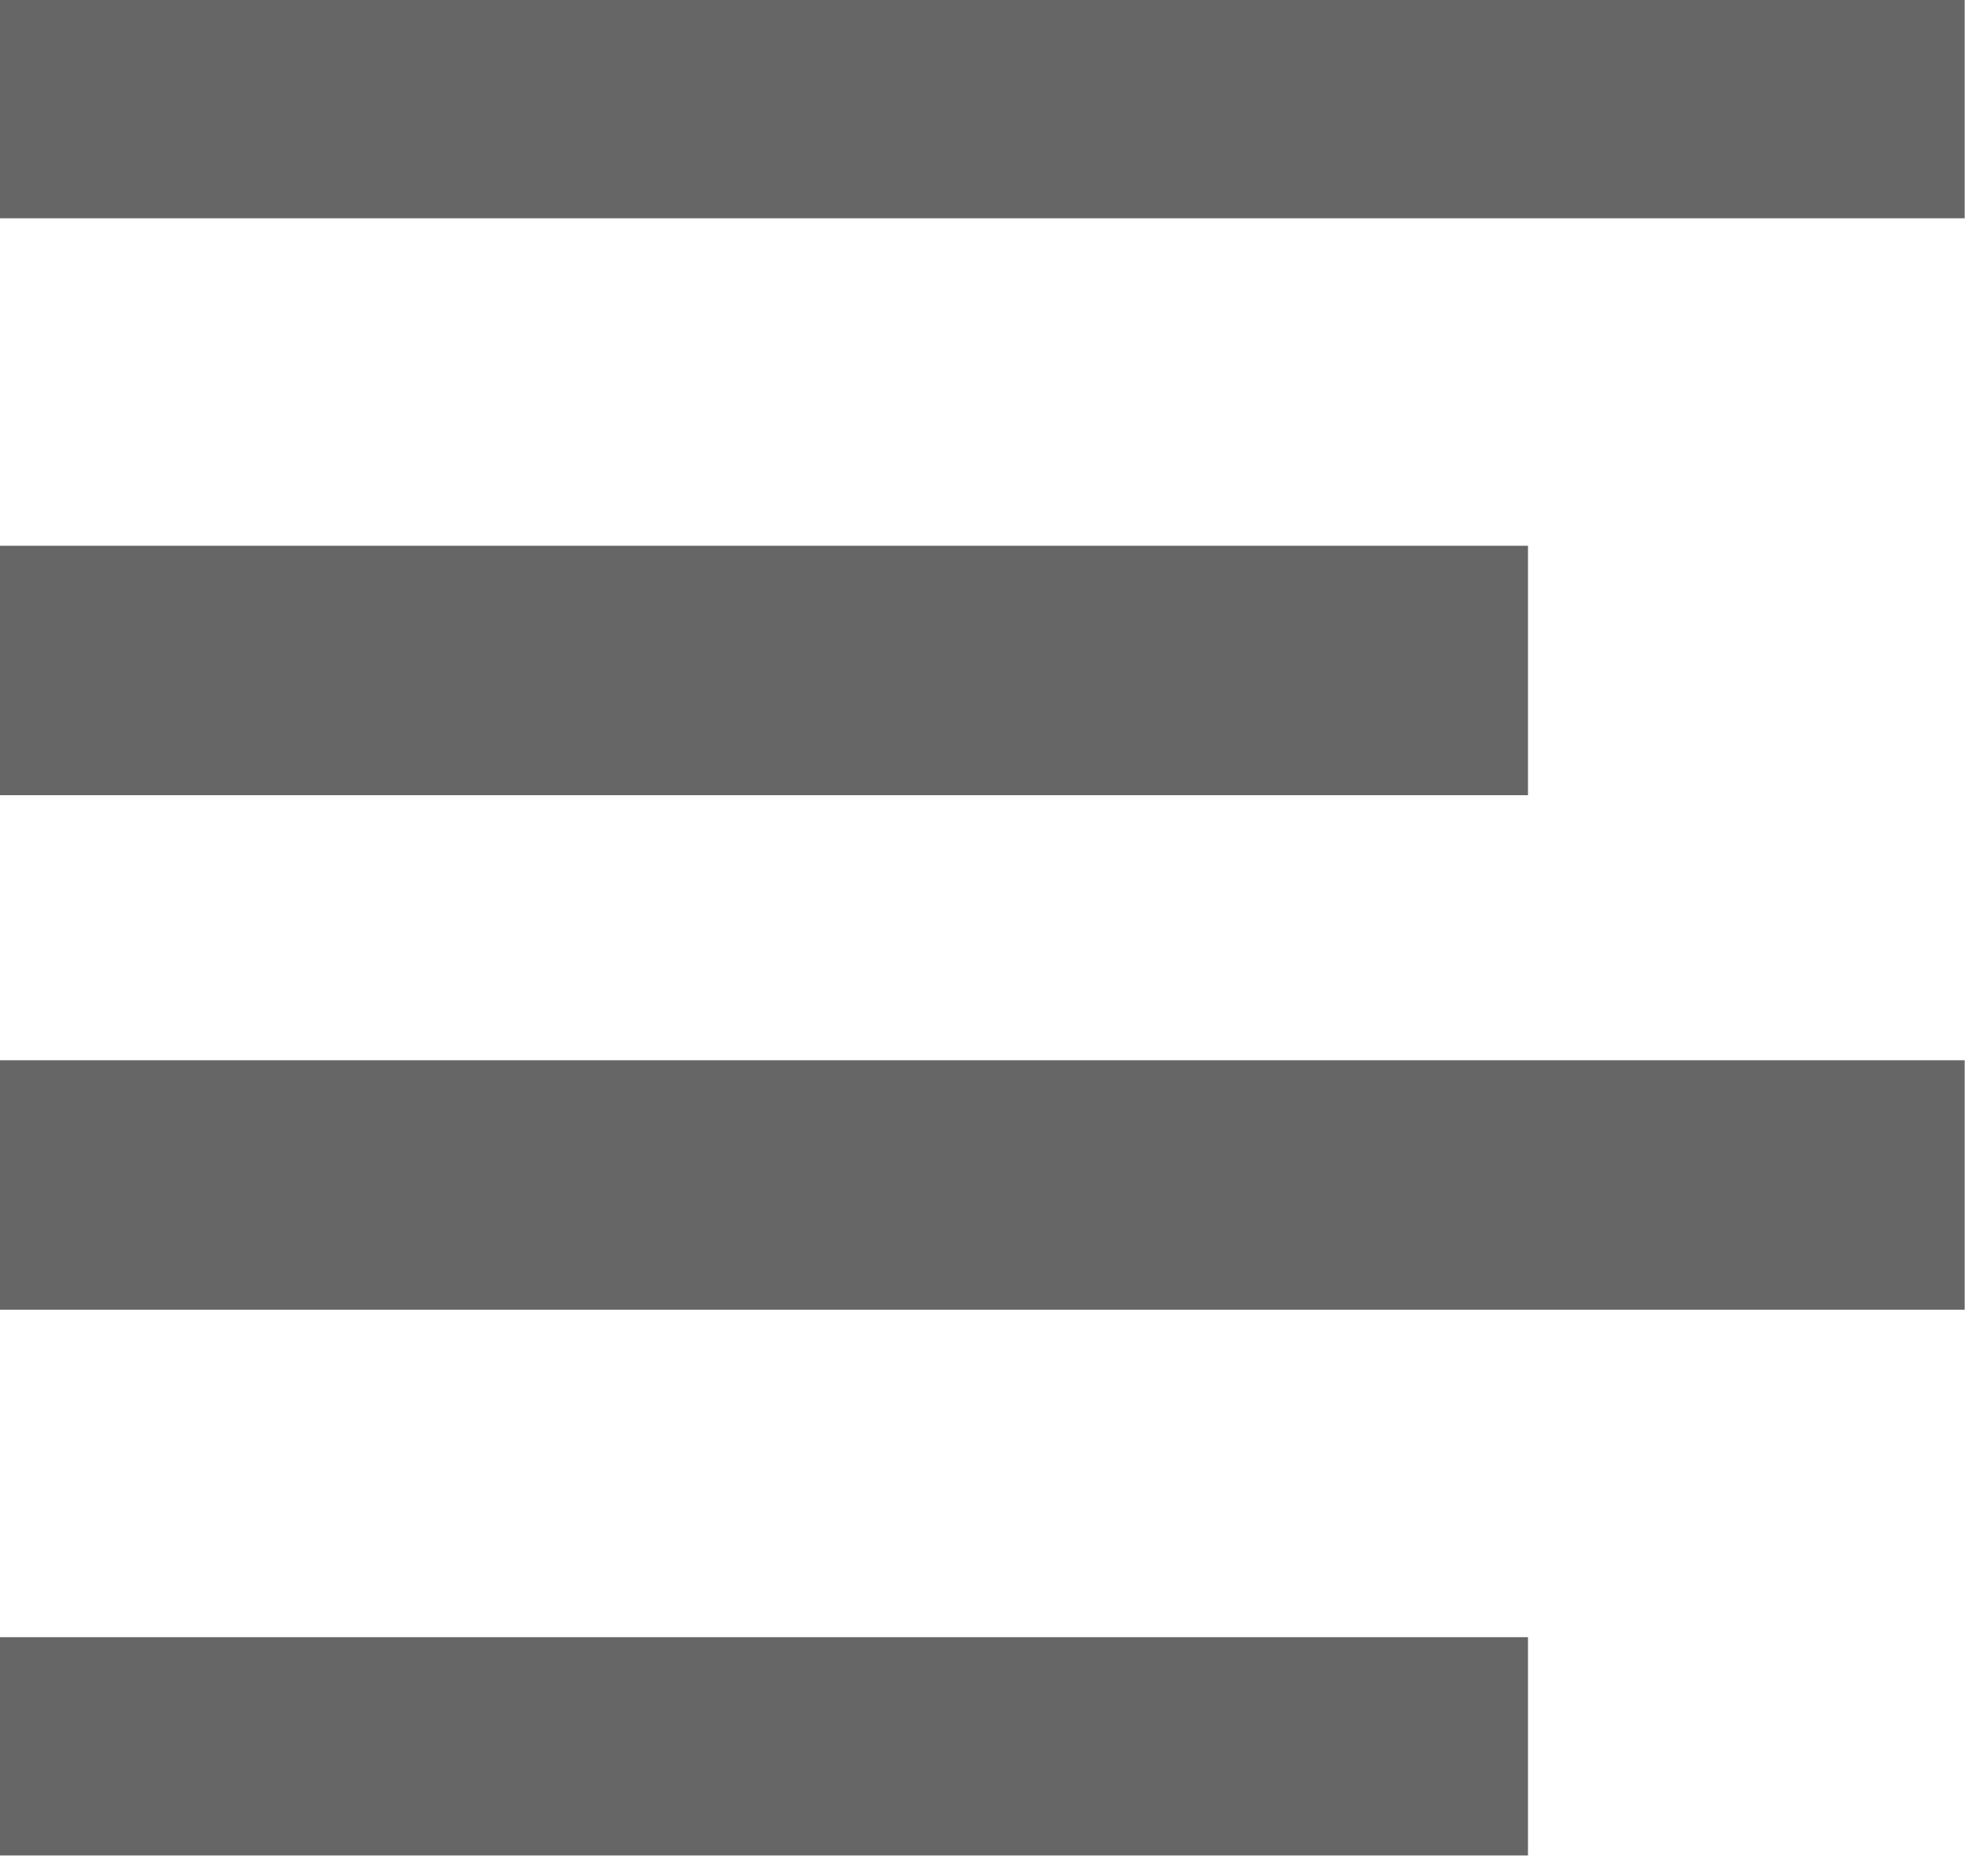
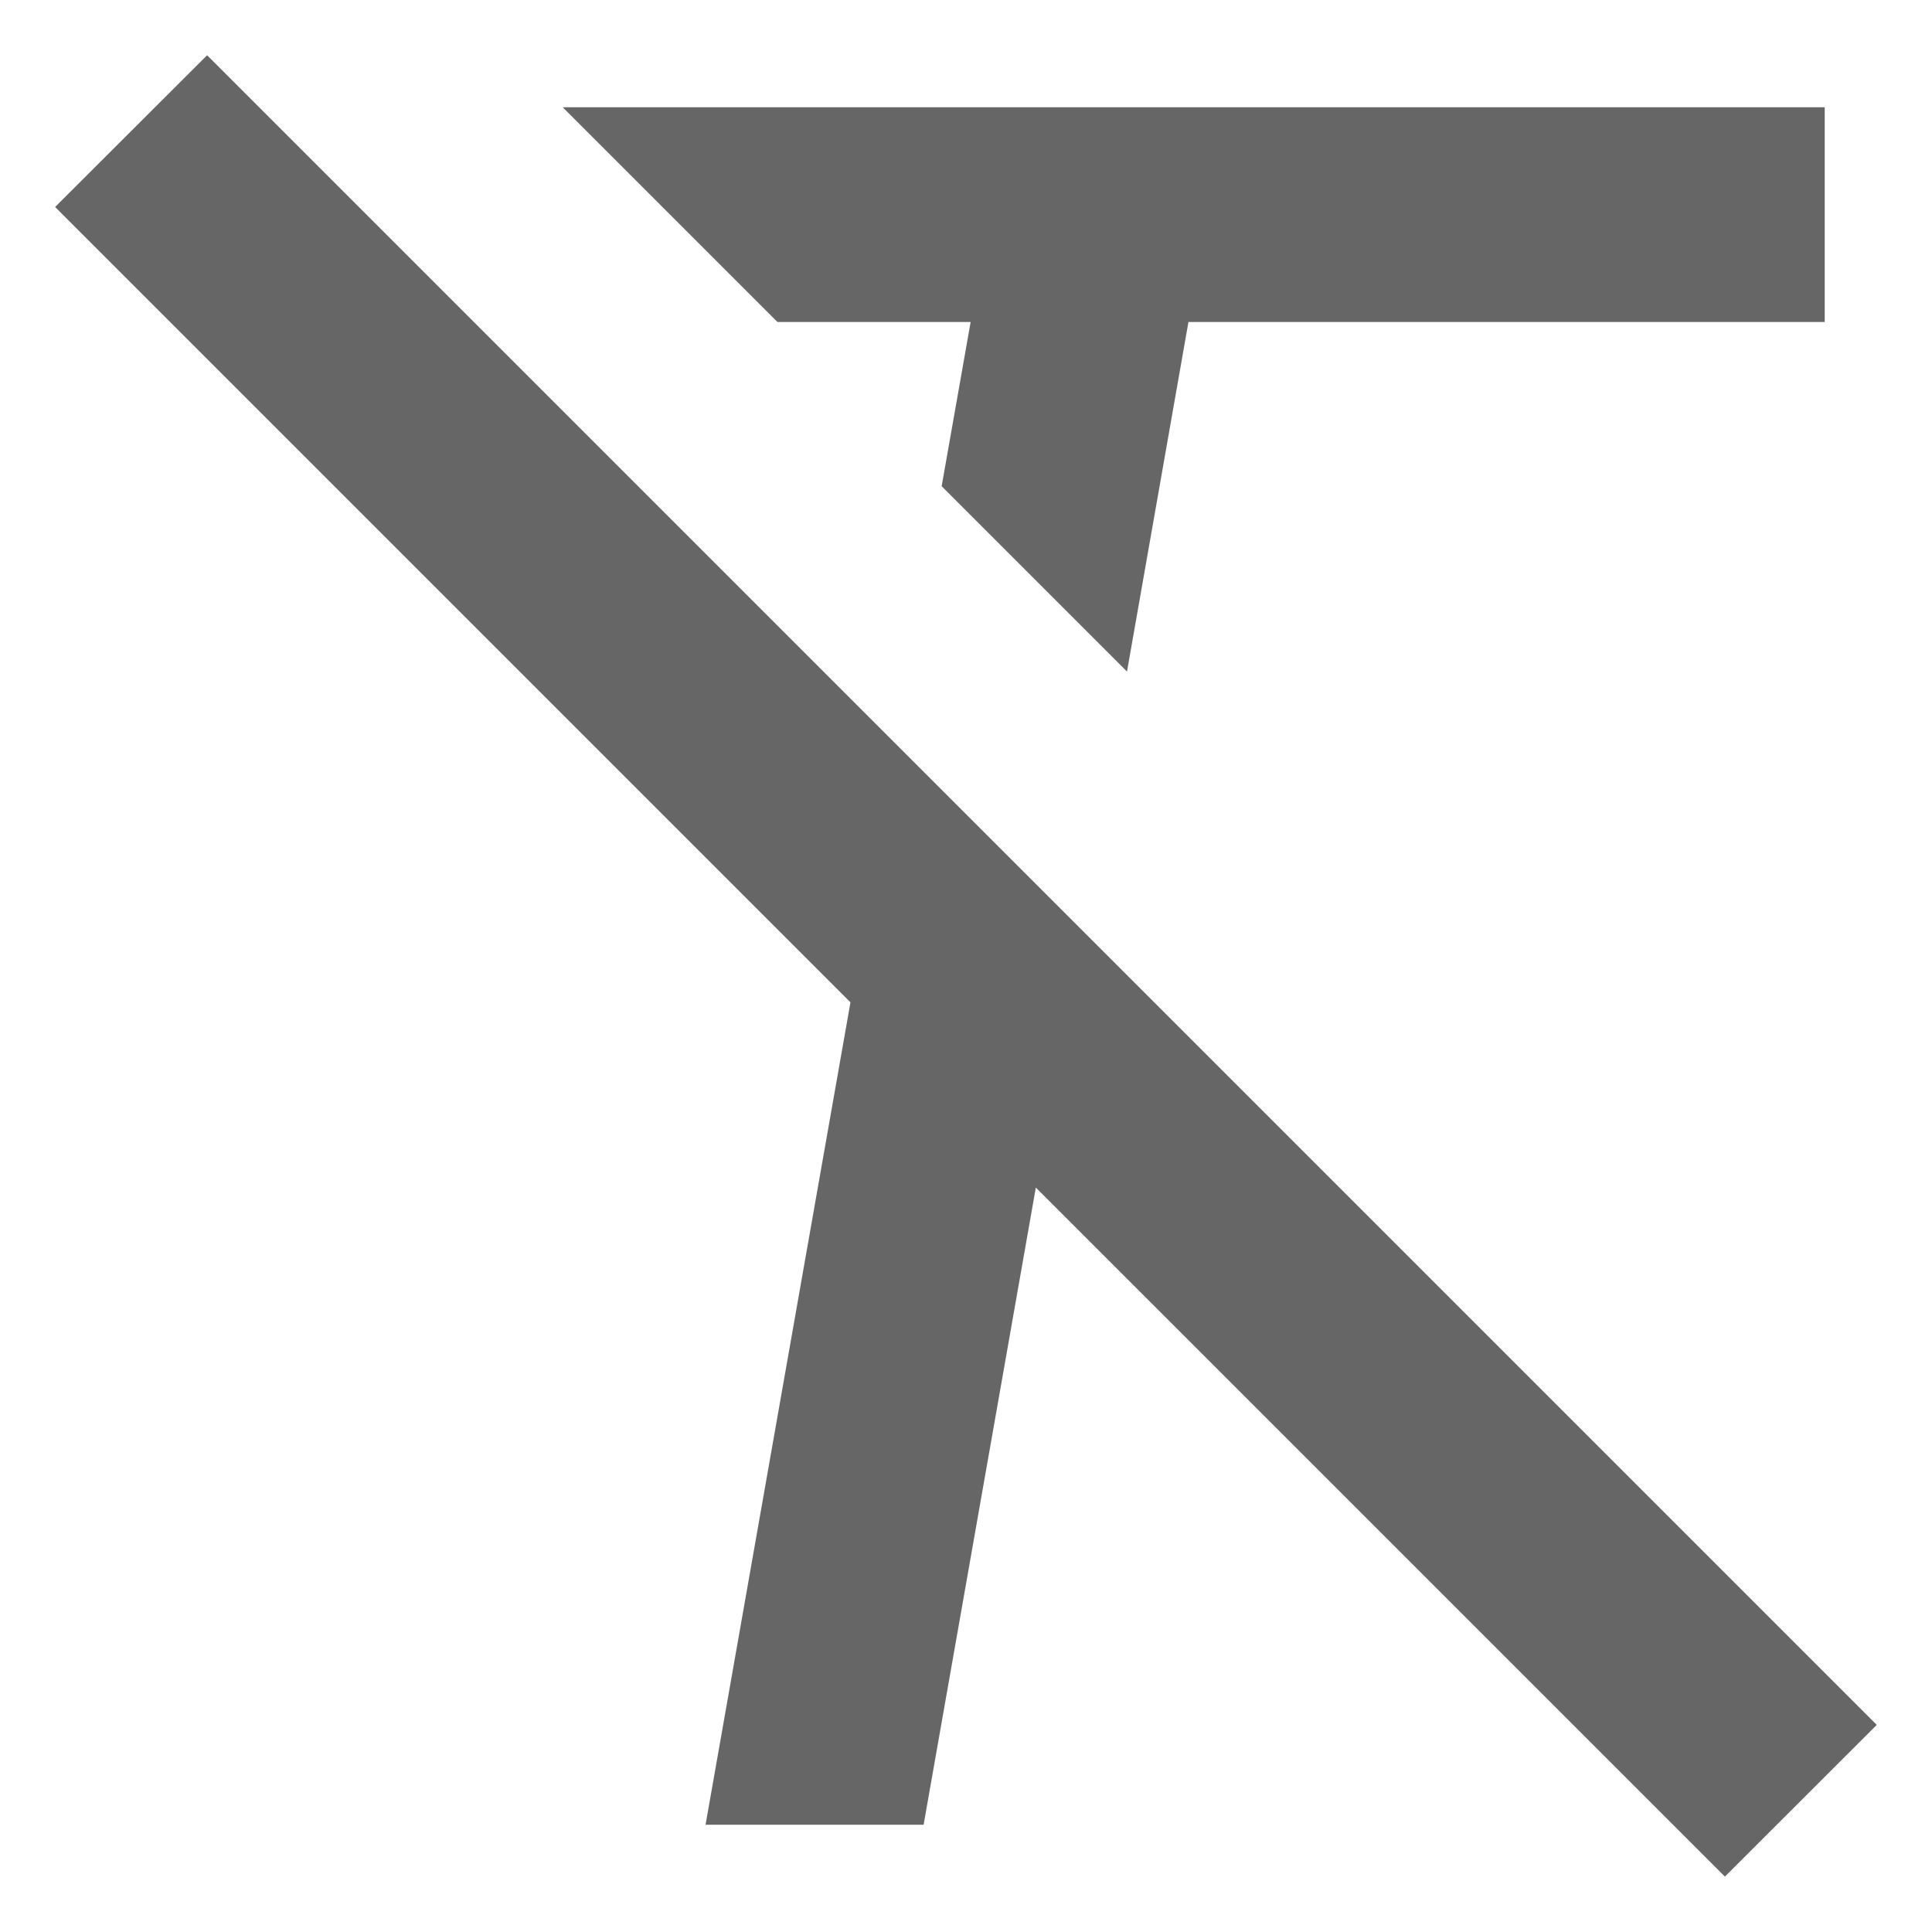
- <svg xmlns="http://www.w3.org/2000/svg" version="1.1" width="15px" height="14px">
-   <g transform="matrix(1 0 0 1 -468 -1773 )">
-     <path d="M 0 1.647  L 0 0  L 14.824 0  L 14.824 1.647  L 0 1.647  Z M 0 14  L 0 12.353  L 11.529 12.353  L 11.529 14  L 0 14  Z M 0 9.882  L 0 8  L 14.824 8  L 14.824 9.882  L 0 9.882  Z M 0 6  L 0 4.118  L 11.529 4.118  L 11.529 6  L 0 6  Z " fill-rule="nonzero" fill="#666666" stroke="none" transform="matrix(1 0 0 1 468 1773 )" />
+ <svg xmlns="http://www.w3.org/2000/svg" version="1.1" width="15px" height="15px">
+   <g transform="matrix(1 0 0 1 -181 -1772 )">
+     <path d="M 8.042 9.221  L 7.171 14.167  L 5.478 14.167  L 6.603 7.782  L 0.428 1.607  L 1.608 0.429  L 14.571 13.392  L 13.392 14.57  L 8.042 9.22  Z M 8.75 5.214  L 7.311 3.775  L 7.536 2.5  L 6.036 2.5  L 4.369 0.833  L 14.167 0.833  L 14.167 2.5  L 9.227 2.5  L 8.75 5.214  Z " fill-rule="nonzero" fill="#666666" stroke="none" transform="matrix(1 0 0 1 181 1772 )" />
  </g>
</svg>
